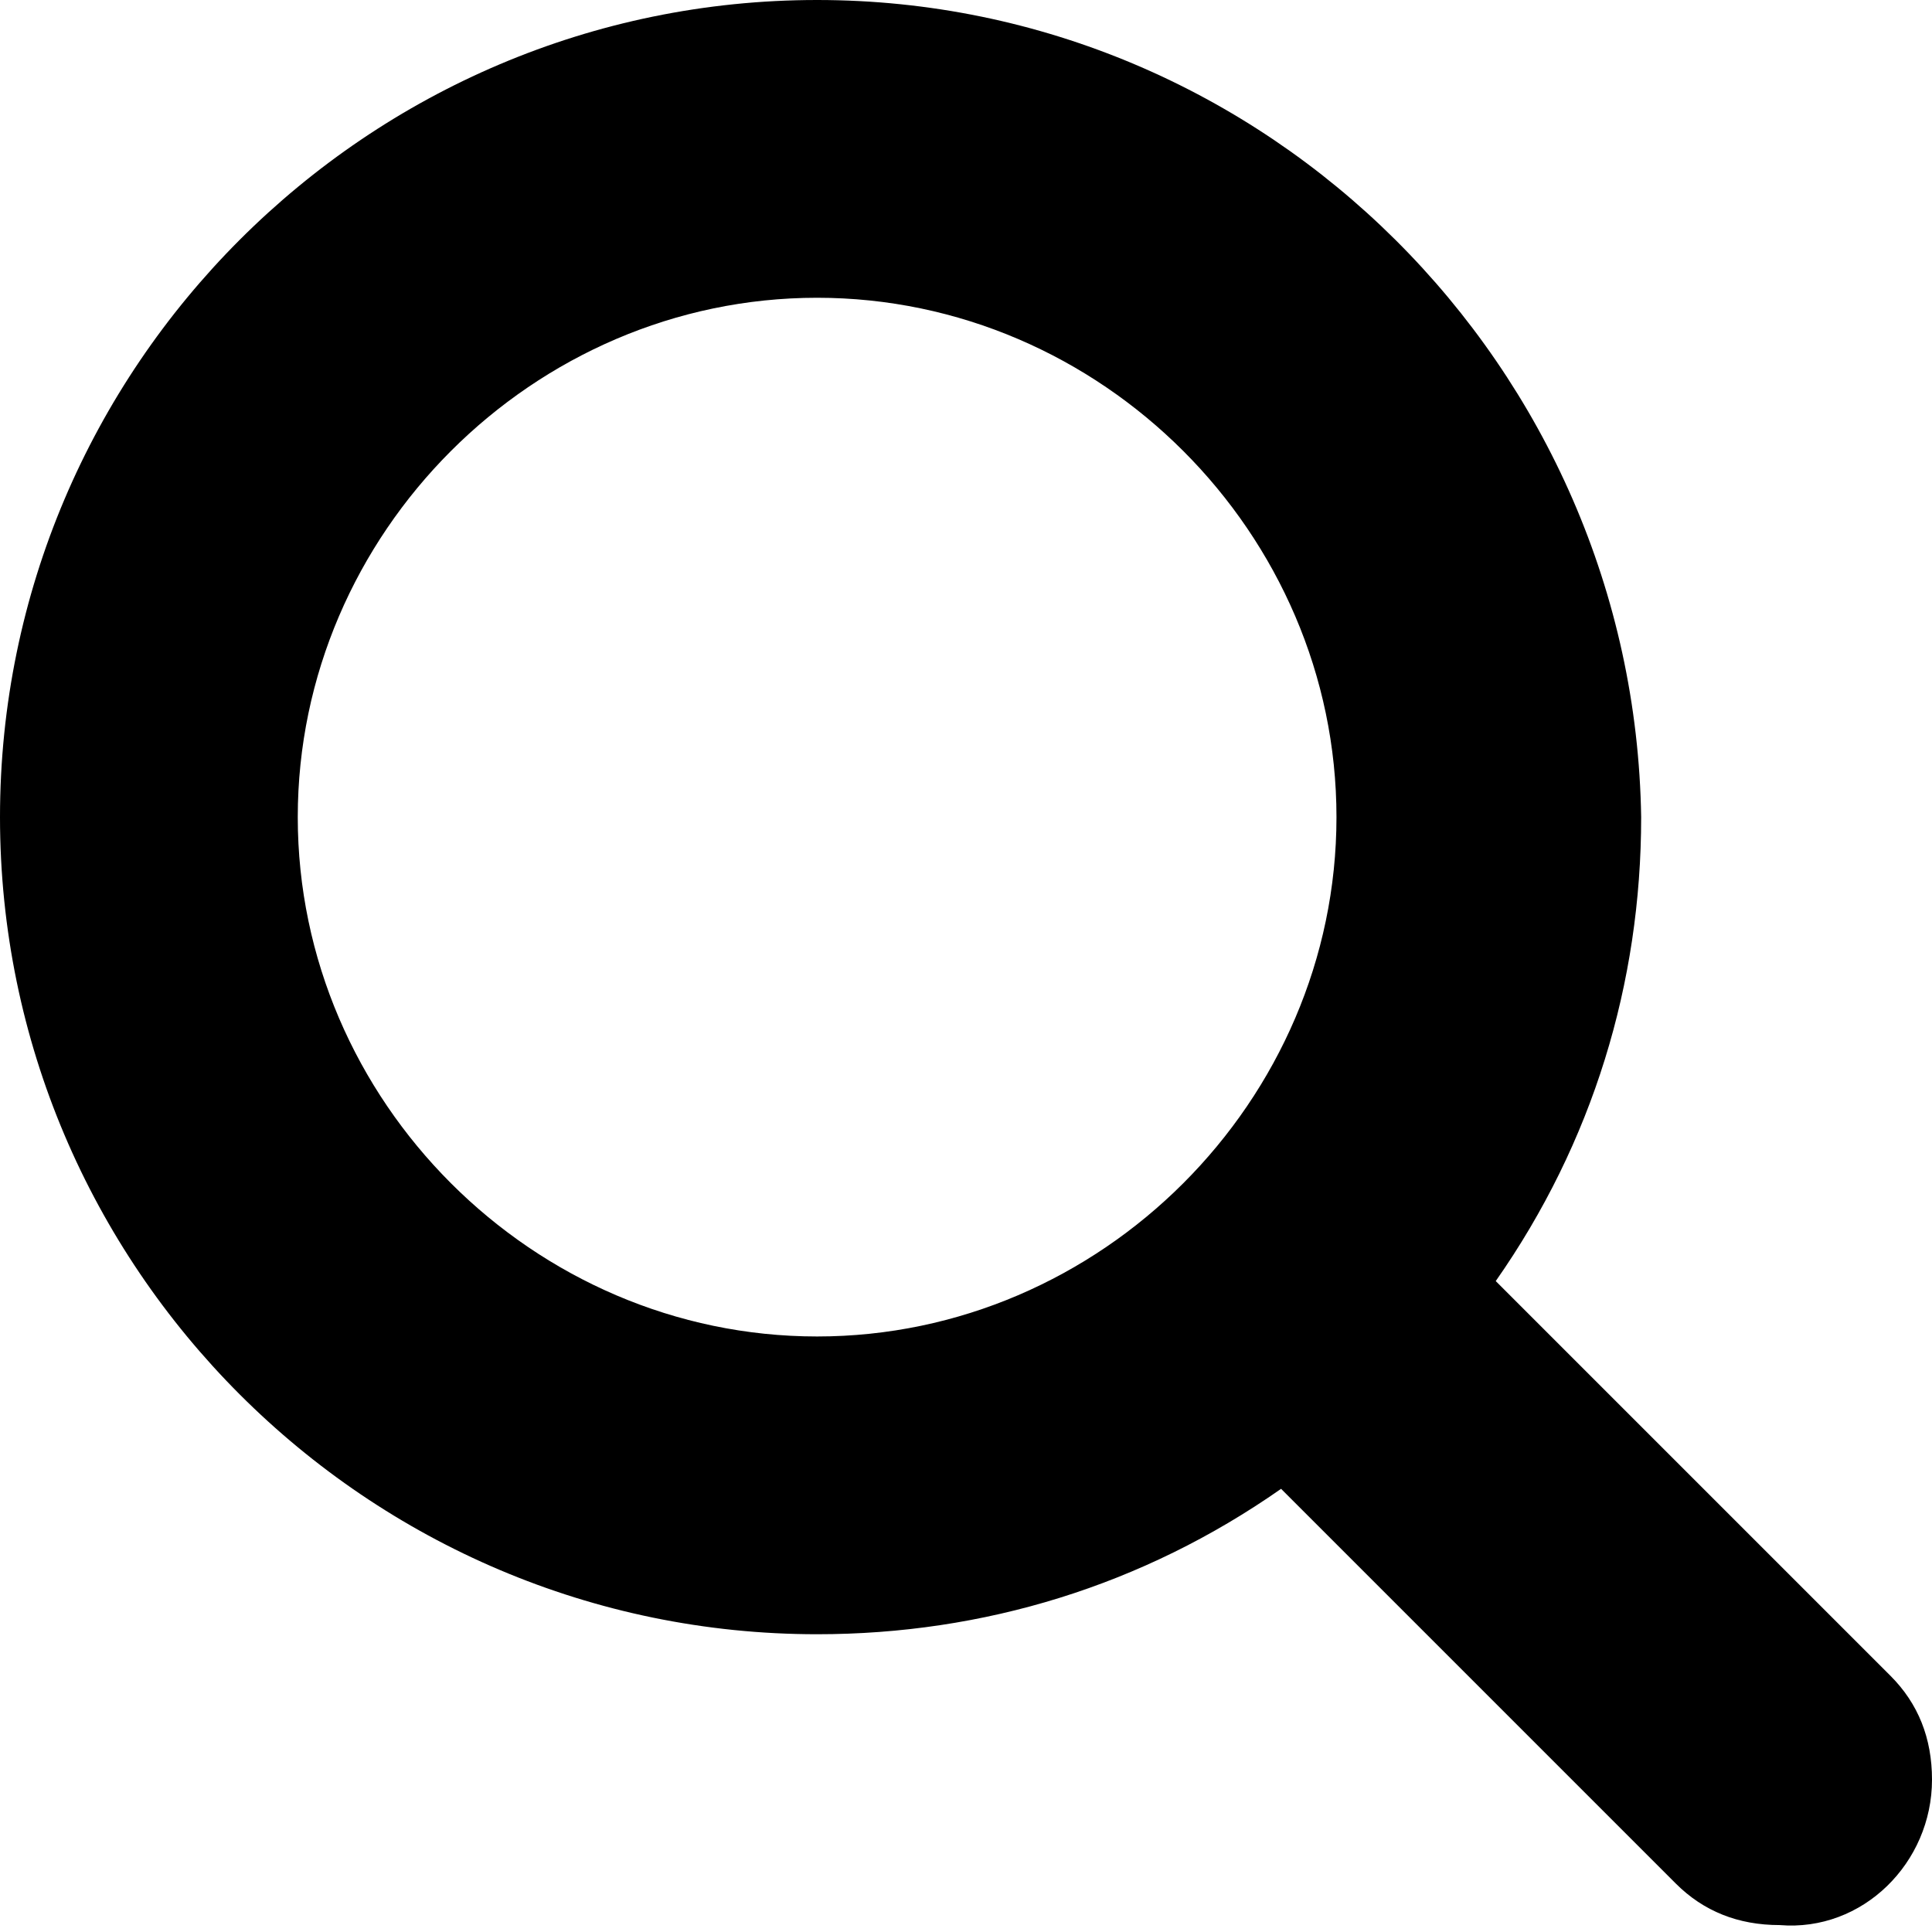
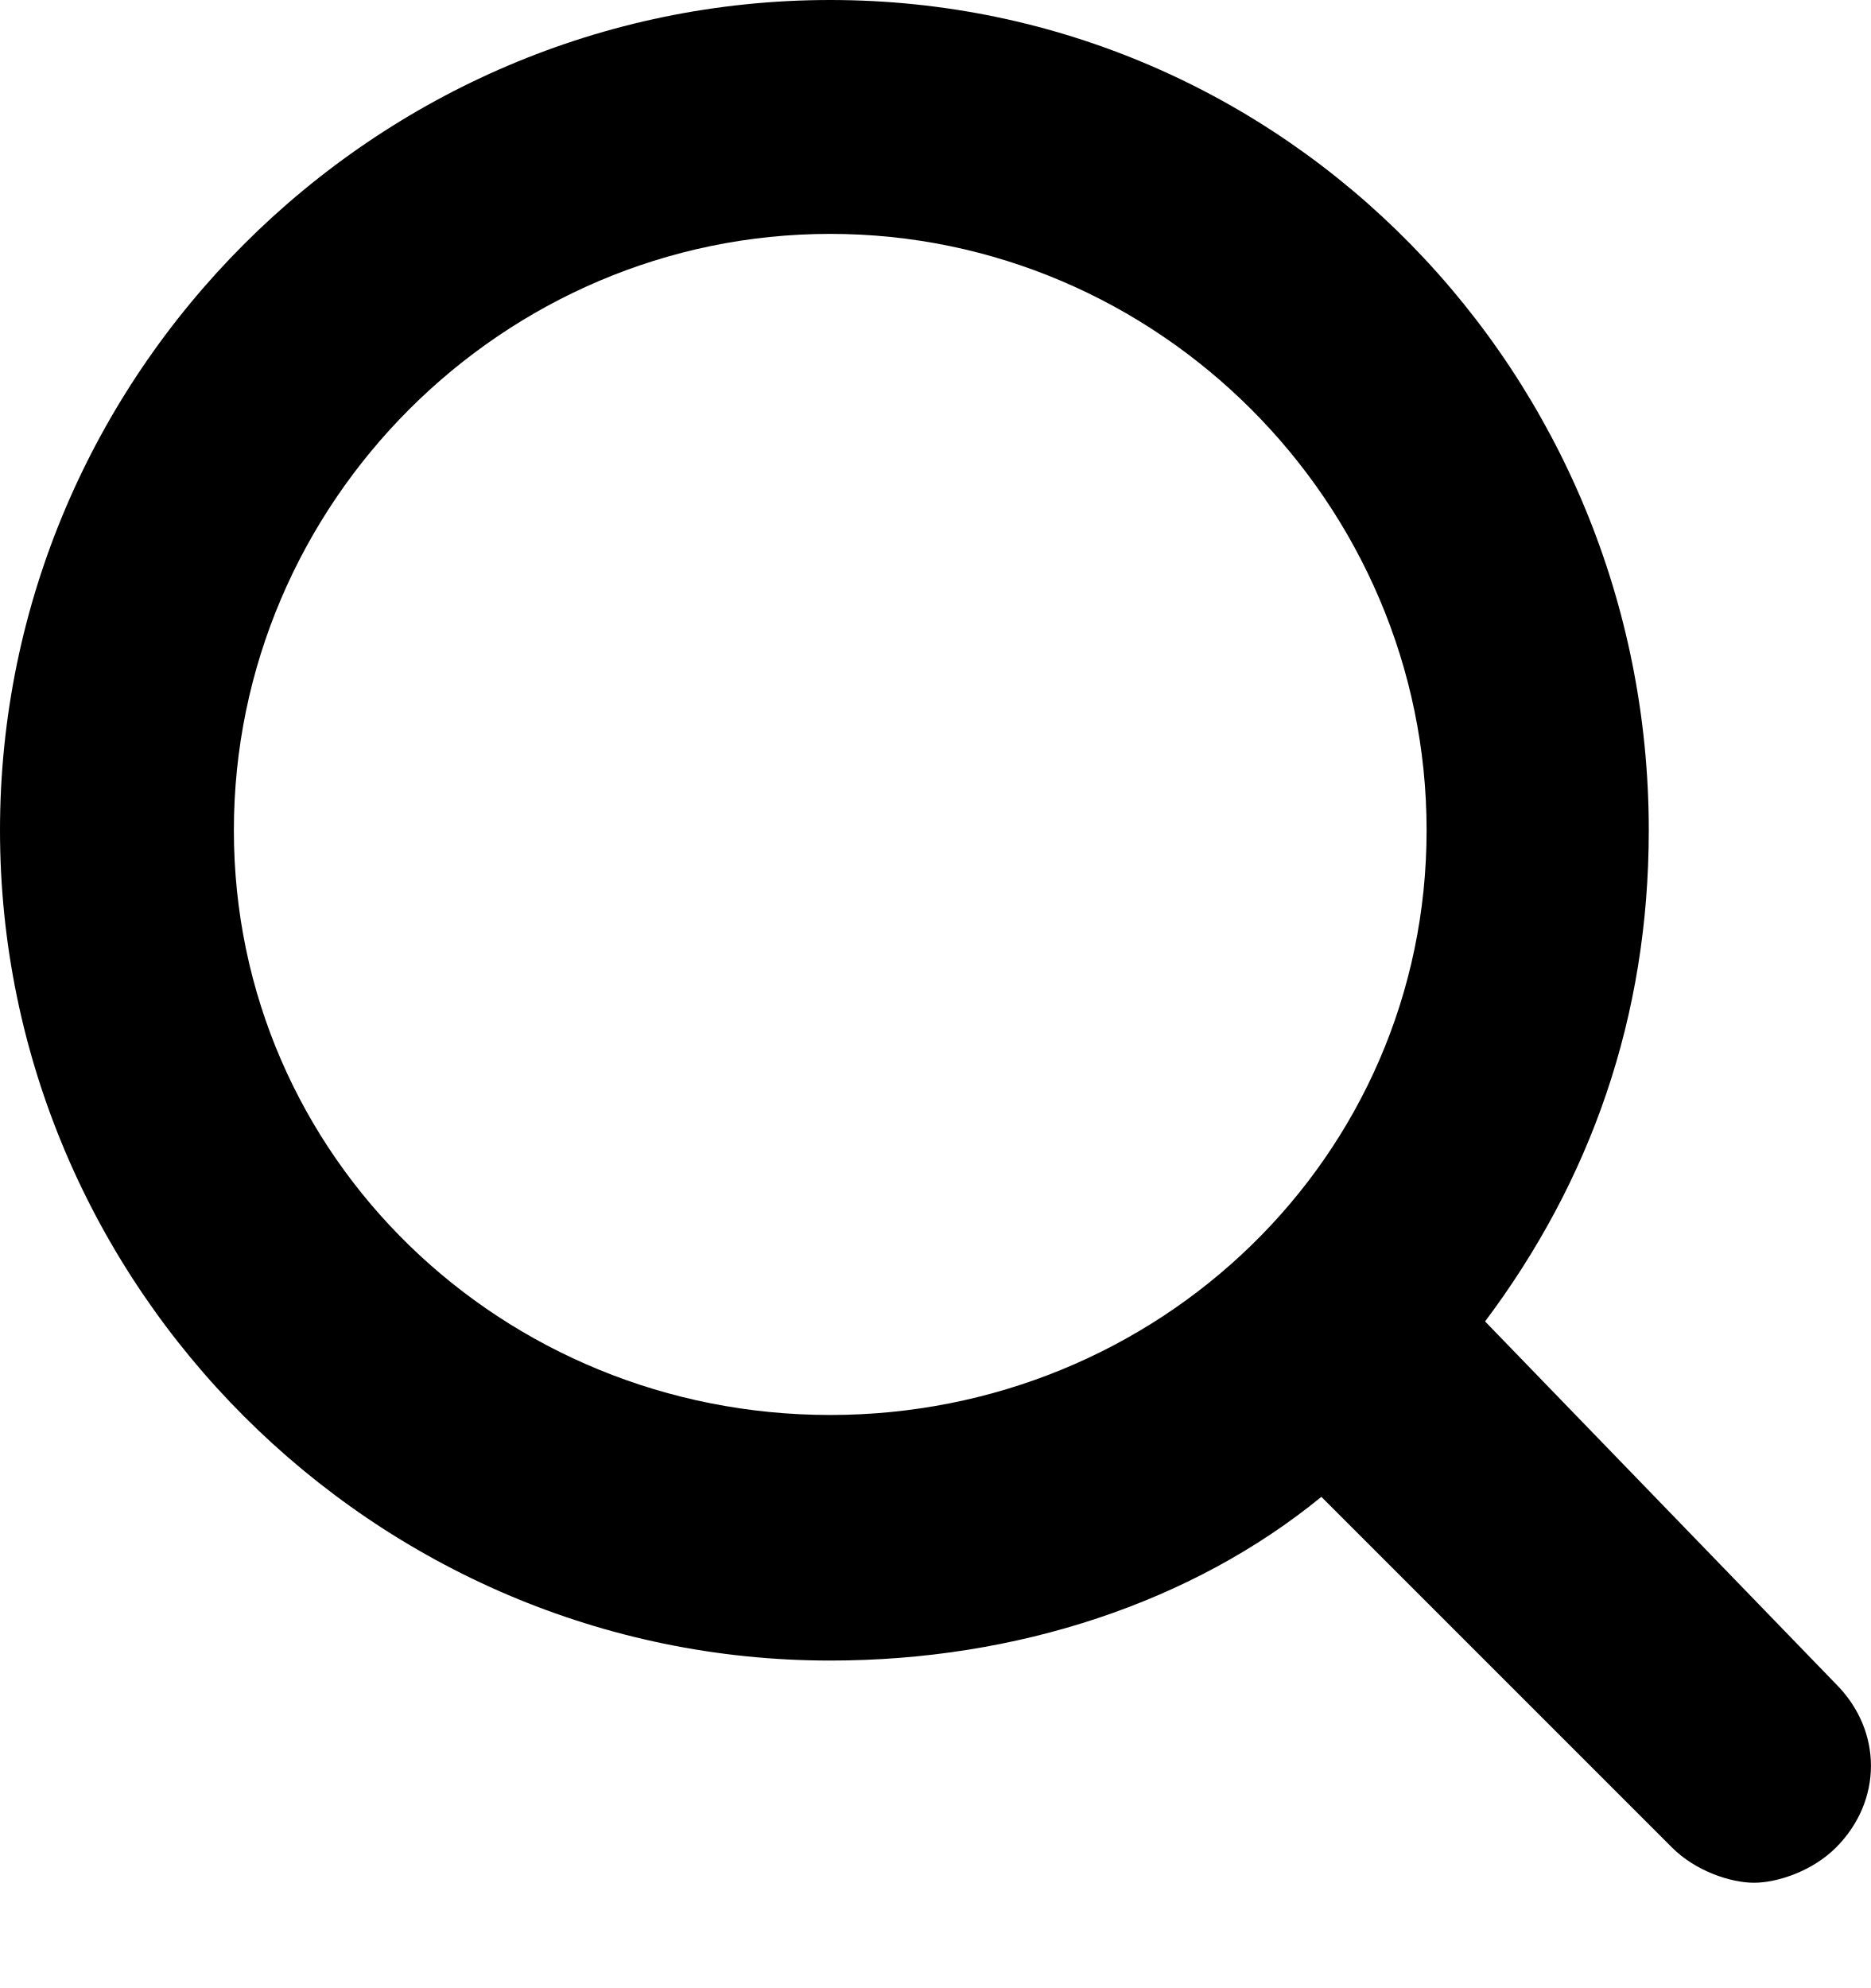
- <svg xmlns="http://www.w3.org/2000/svg" version="1.1" id="Layer_1" x="0px" y="0px" viewBox="0 0 27.9 27.9" style="enable-background:new 0 0 27.9 27.9;" xml:space="preserve">
-   <path d="M19.3,11.8c0,4.1-3.4,7.5-7.5,7.5s-7.5-3.4-7.5-7.5c0-4.1,3.4-7.5,7.5-7.5S19.3,7.7,19.3,11.8z M27.9,25.7  c0-0.6-0.2-1.1-0.6-1.5l-5.7-5.7c1.4-2,2.1-4.3,2.1-6.7C23.6,5.3,18.3,0,11.8,0S0,5.3,0,11.8s5.3,11.8,11.8,11.8  c2.4,0,4.7-0.7,6.7-2.1l5.7,5.7c0.4,0.4,0.9,0.6,1.5,0.6C26.9,27.9,27.9,26.9,27.9,25.7z" />
+ <svg xmlns="http://www.w3.org/2000/svg" width="16px" height="17px" viewBox="0 0 16 17" version="1.1">
+   <defs />
+   <g stroke="none" stroke-width="1" fill="none" fill-rule="evenodd">
+     <g fill="#000000" fill-rule="nonzero">
+       <path d="M12.7,11.3 C13.6,10.1 14.1,8.7 14.1,7.1 C14.1,3.2 11,8.8817842e-16 7.1,8.8817842e-16 C3.2,8.8817842e-16 0,3.2 0,7.1 C0,11 3.2,14.2 7.1,14.2 C8.7,14.2 10.2,13.7 11.3,12.8 L14.3,15.8 C14.5,16 14.8,16.1 15,16.1 C15.2,16.1 15.5,16 15.7,15.8 C16.1,15.4 16.1,14.8 15.7,14.4 L12.7,11.3 Z M7.1,12.1 C4.3,12.1 2,9.9 2,7.1 C2,4.3 4.3,2 7.1,2 C9.9,2 12.2,4.3 12.2,7.1 C12.2,9.9 9.9,12.1 7.1,12.1 Z" />
+     </g>
+   </g>
</svg>
